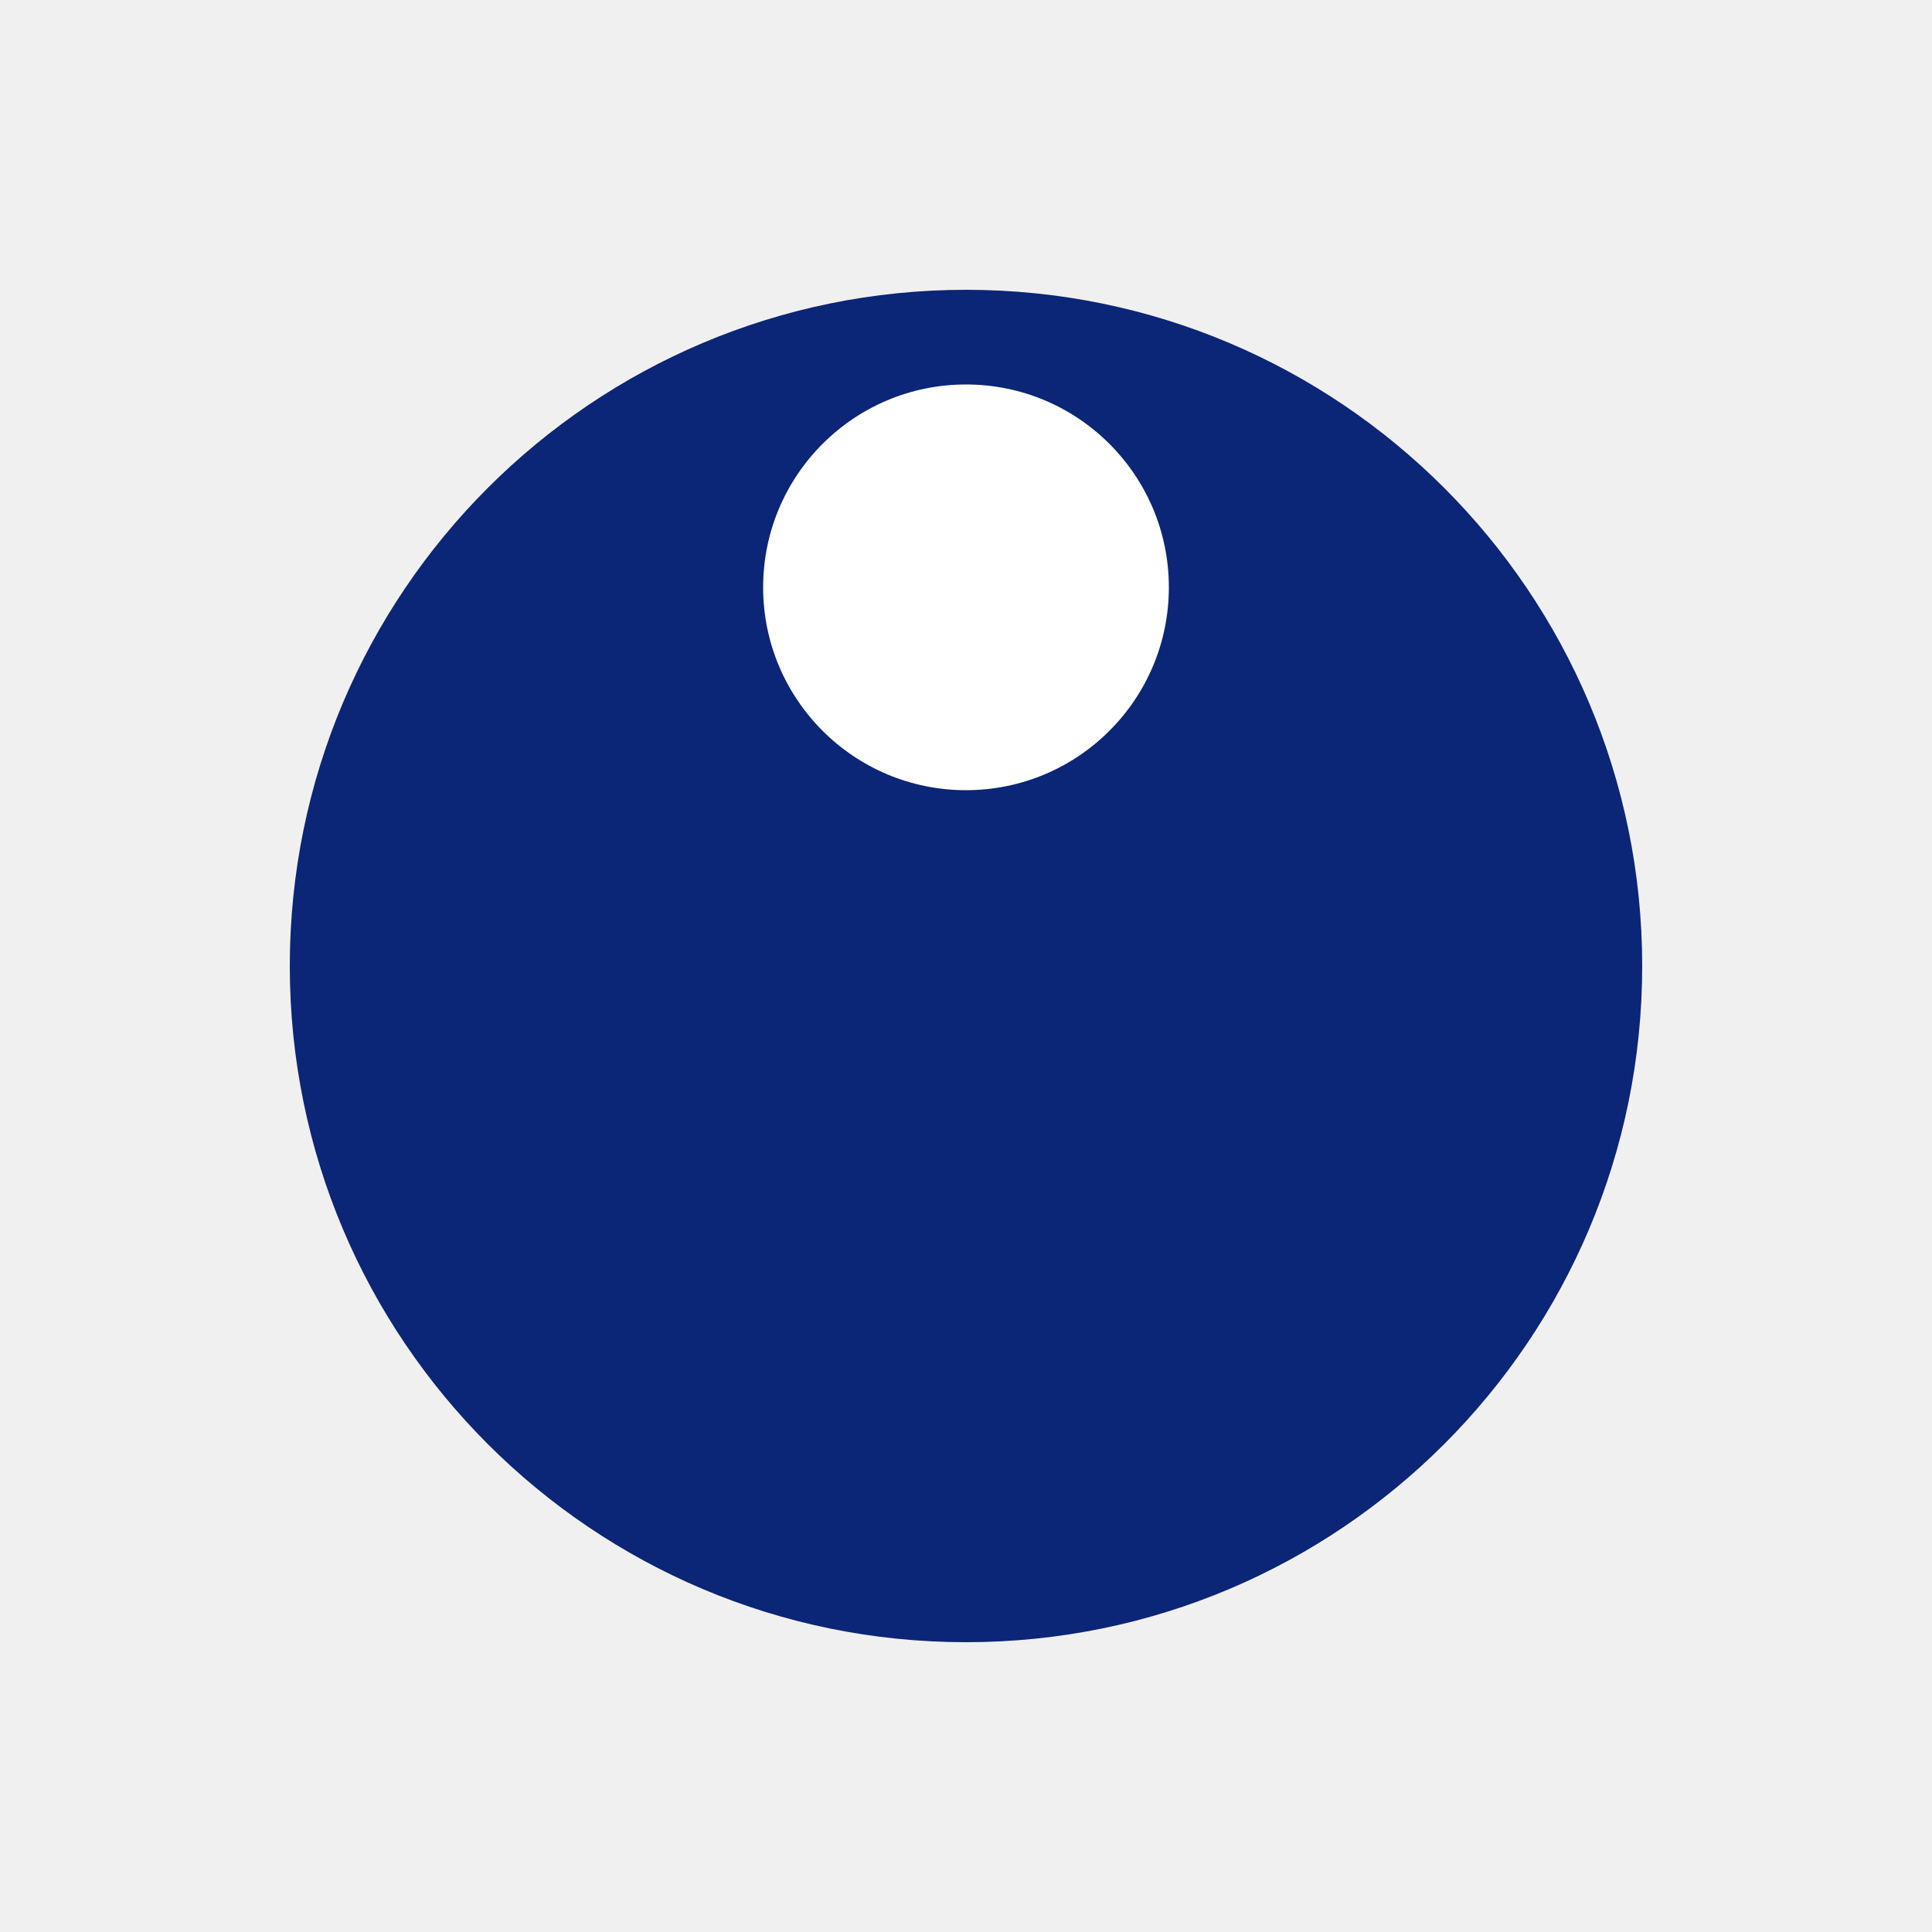
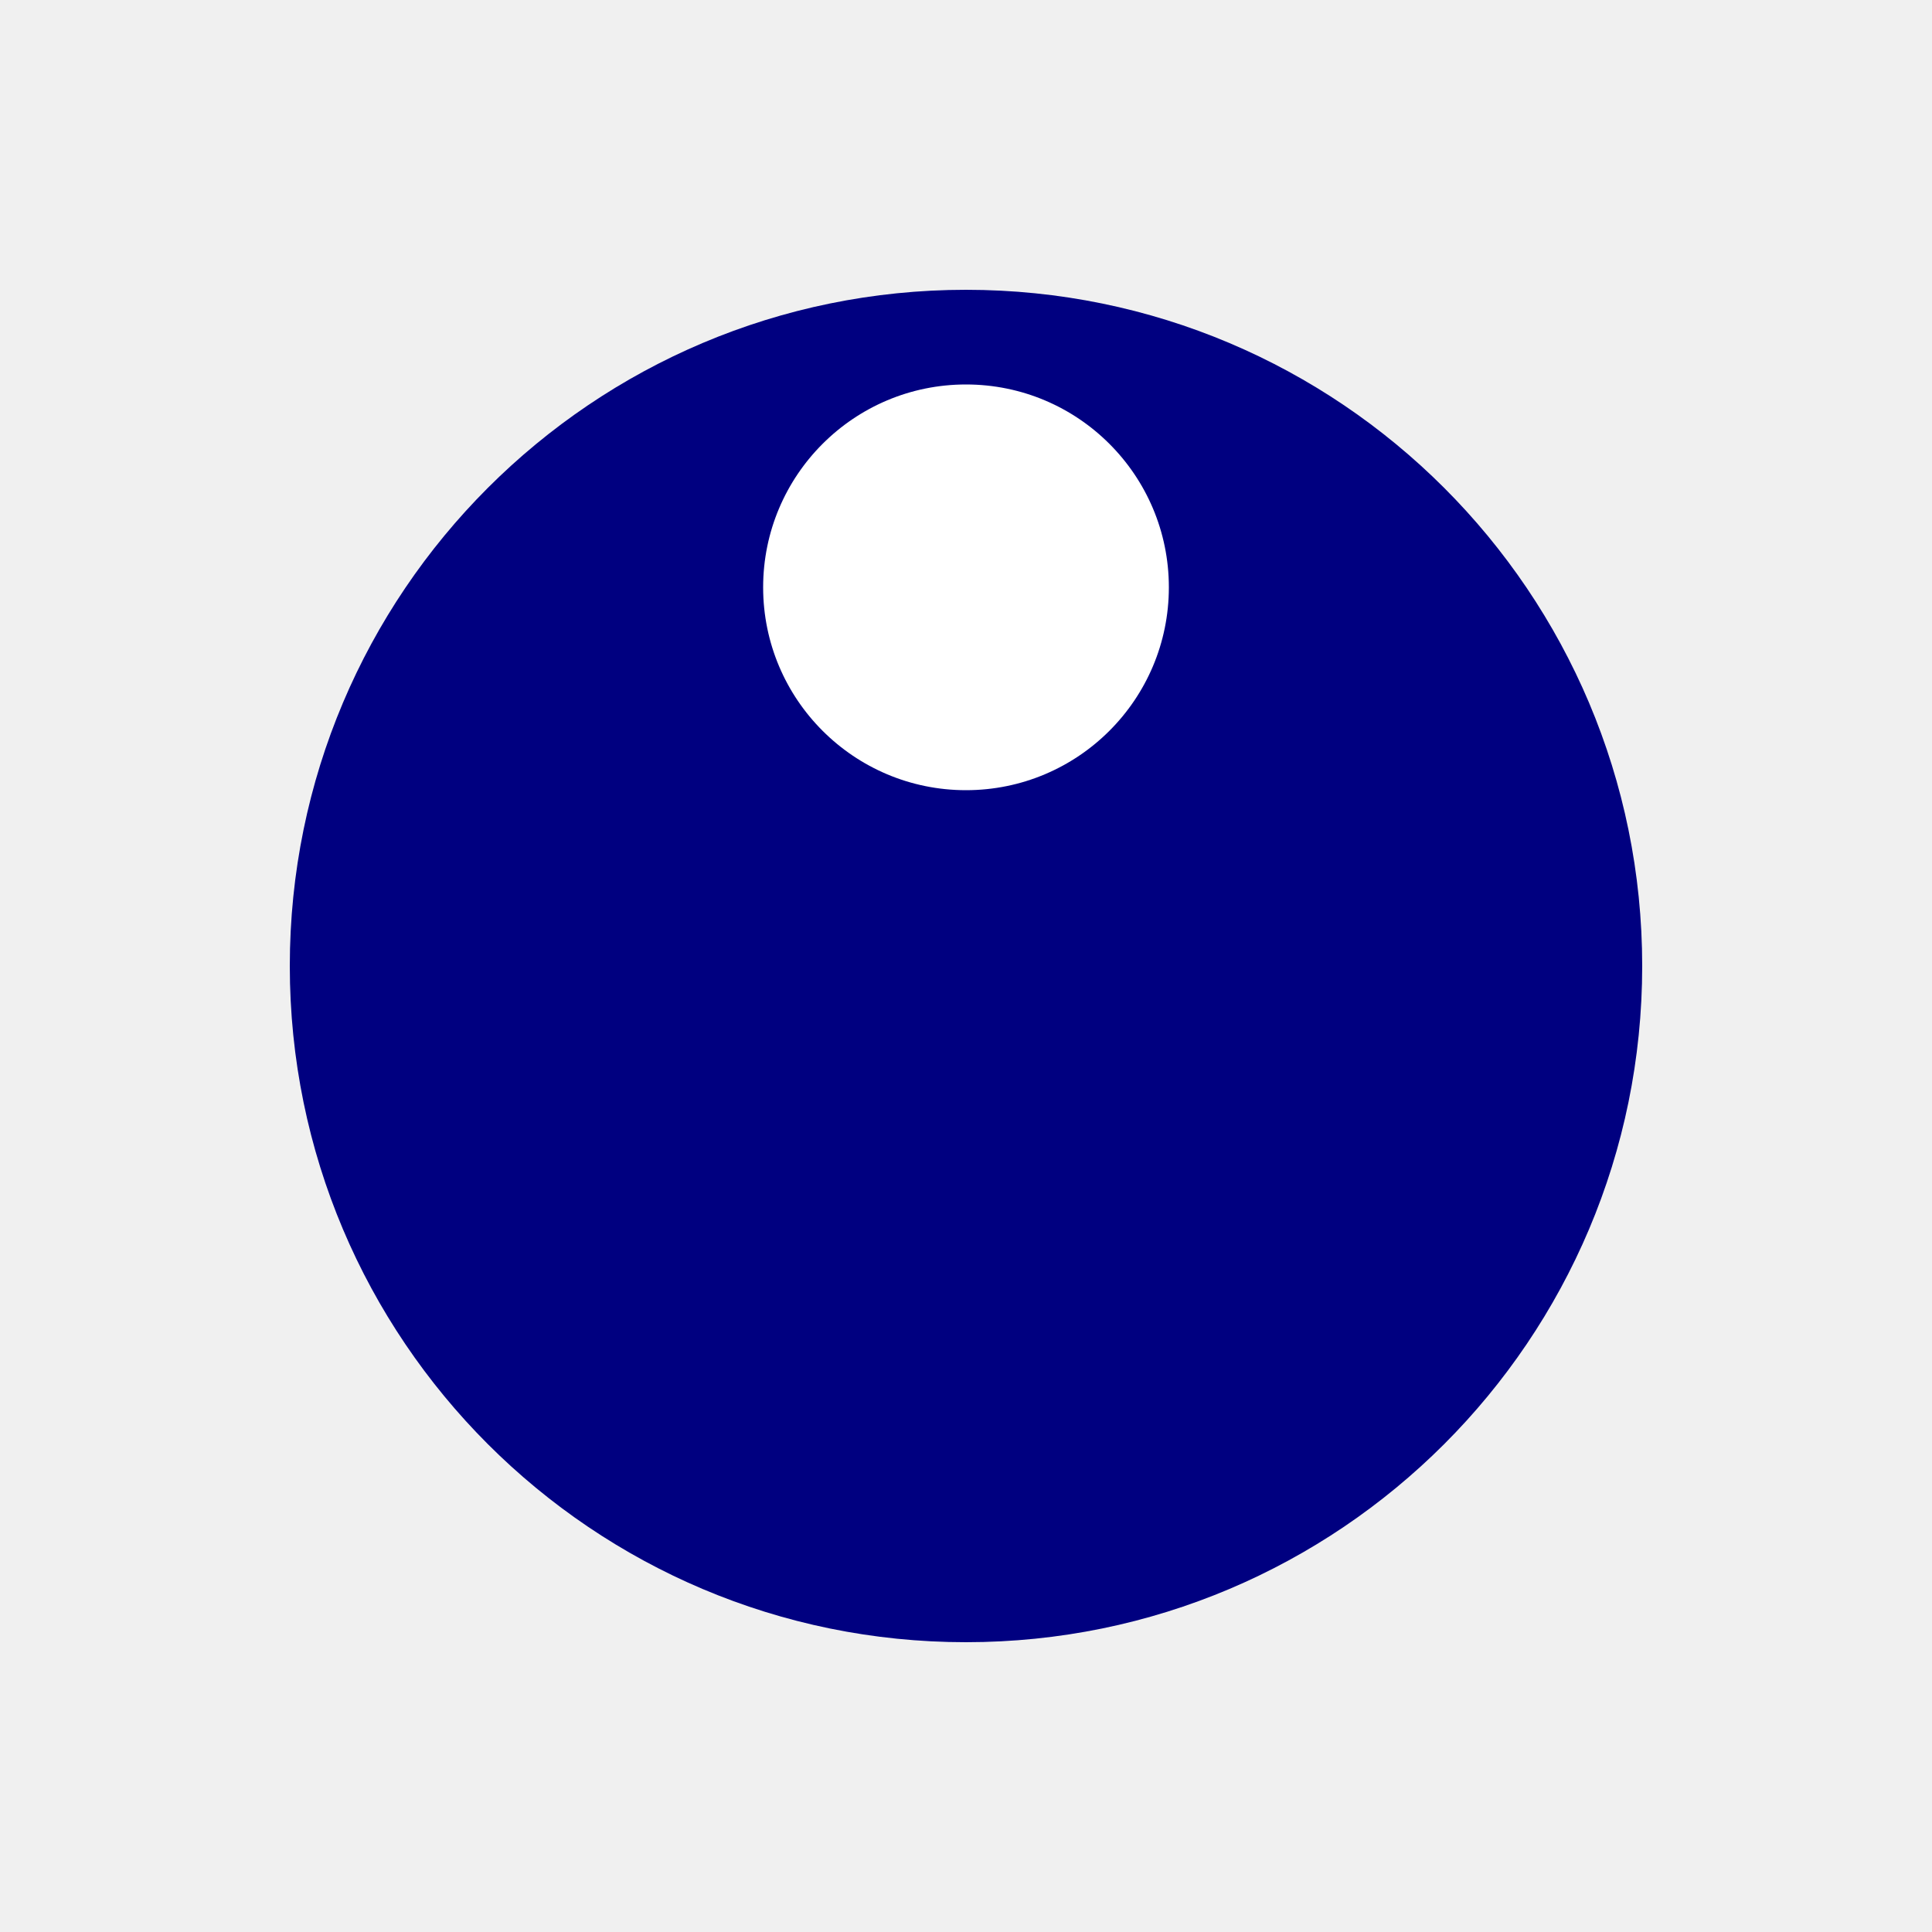
<svg xmlns="http://www.w3.org/2000/svg" style="margin: auto; background: transparent; display: block; shape-rendering: auto;" width="200px" height="200px" viewBox="0 0 100 100" preserveAspectRatio="xMidYMid">
  <g transform="translate(50,50)">
    <g transform="scale(0.7)">
-       <circle cx="0" cy="0" r="50" fill="#0b2577" />
+       <circle cx="0" cy="0" r="50" fill="#000080" />
      <circle cx="0" cy="-28" r="15" fill="#ffffff">
        <animateTransform attributeName="transform" type="rotate" dur="1s" repeatCount="indefinite" keyTimes="0;1" values="0 0 0;360 0 0" />
      </circle>
    </g>
  </g>
</svg>
